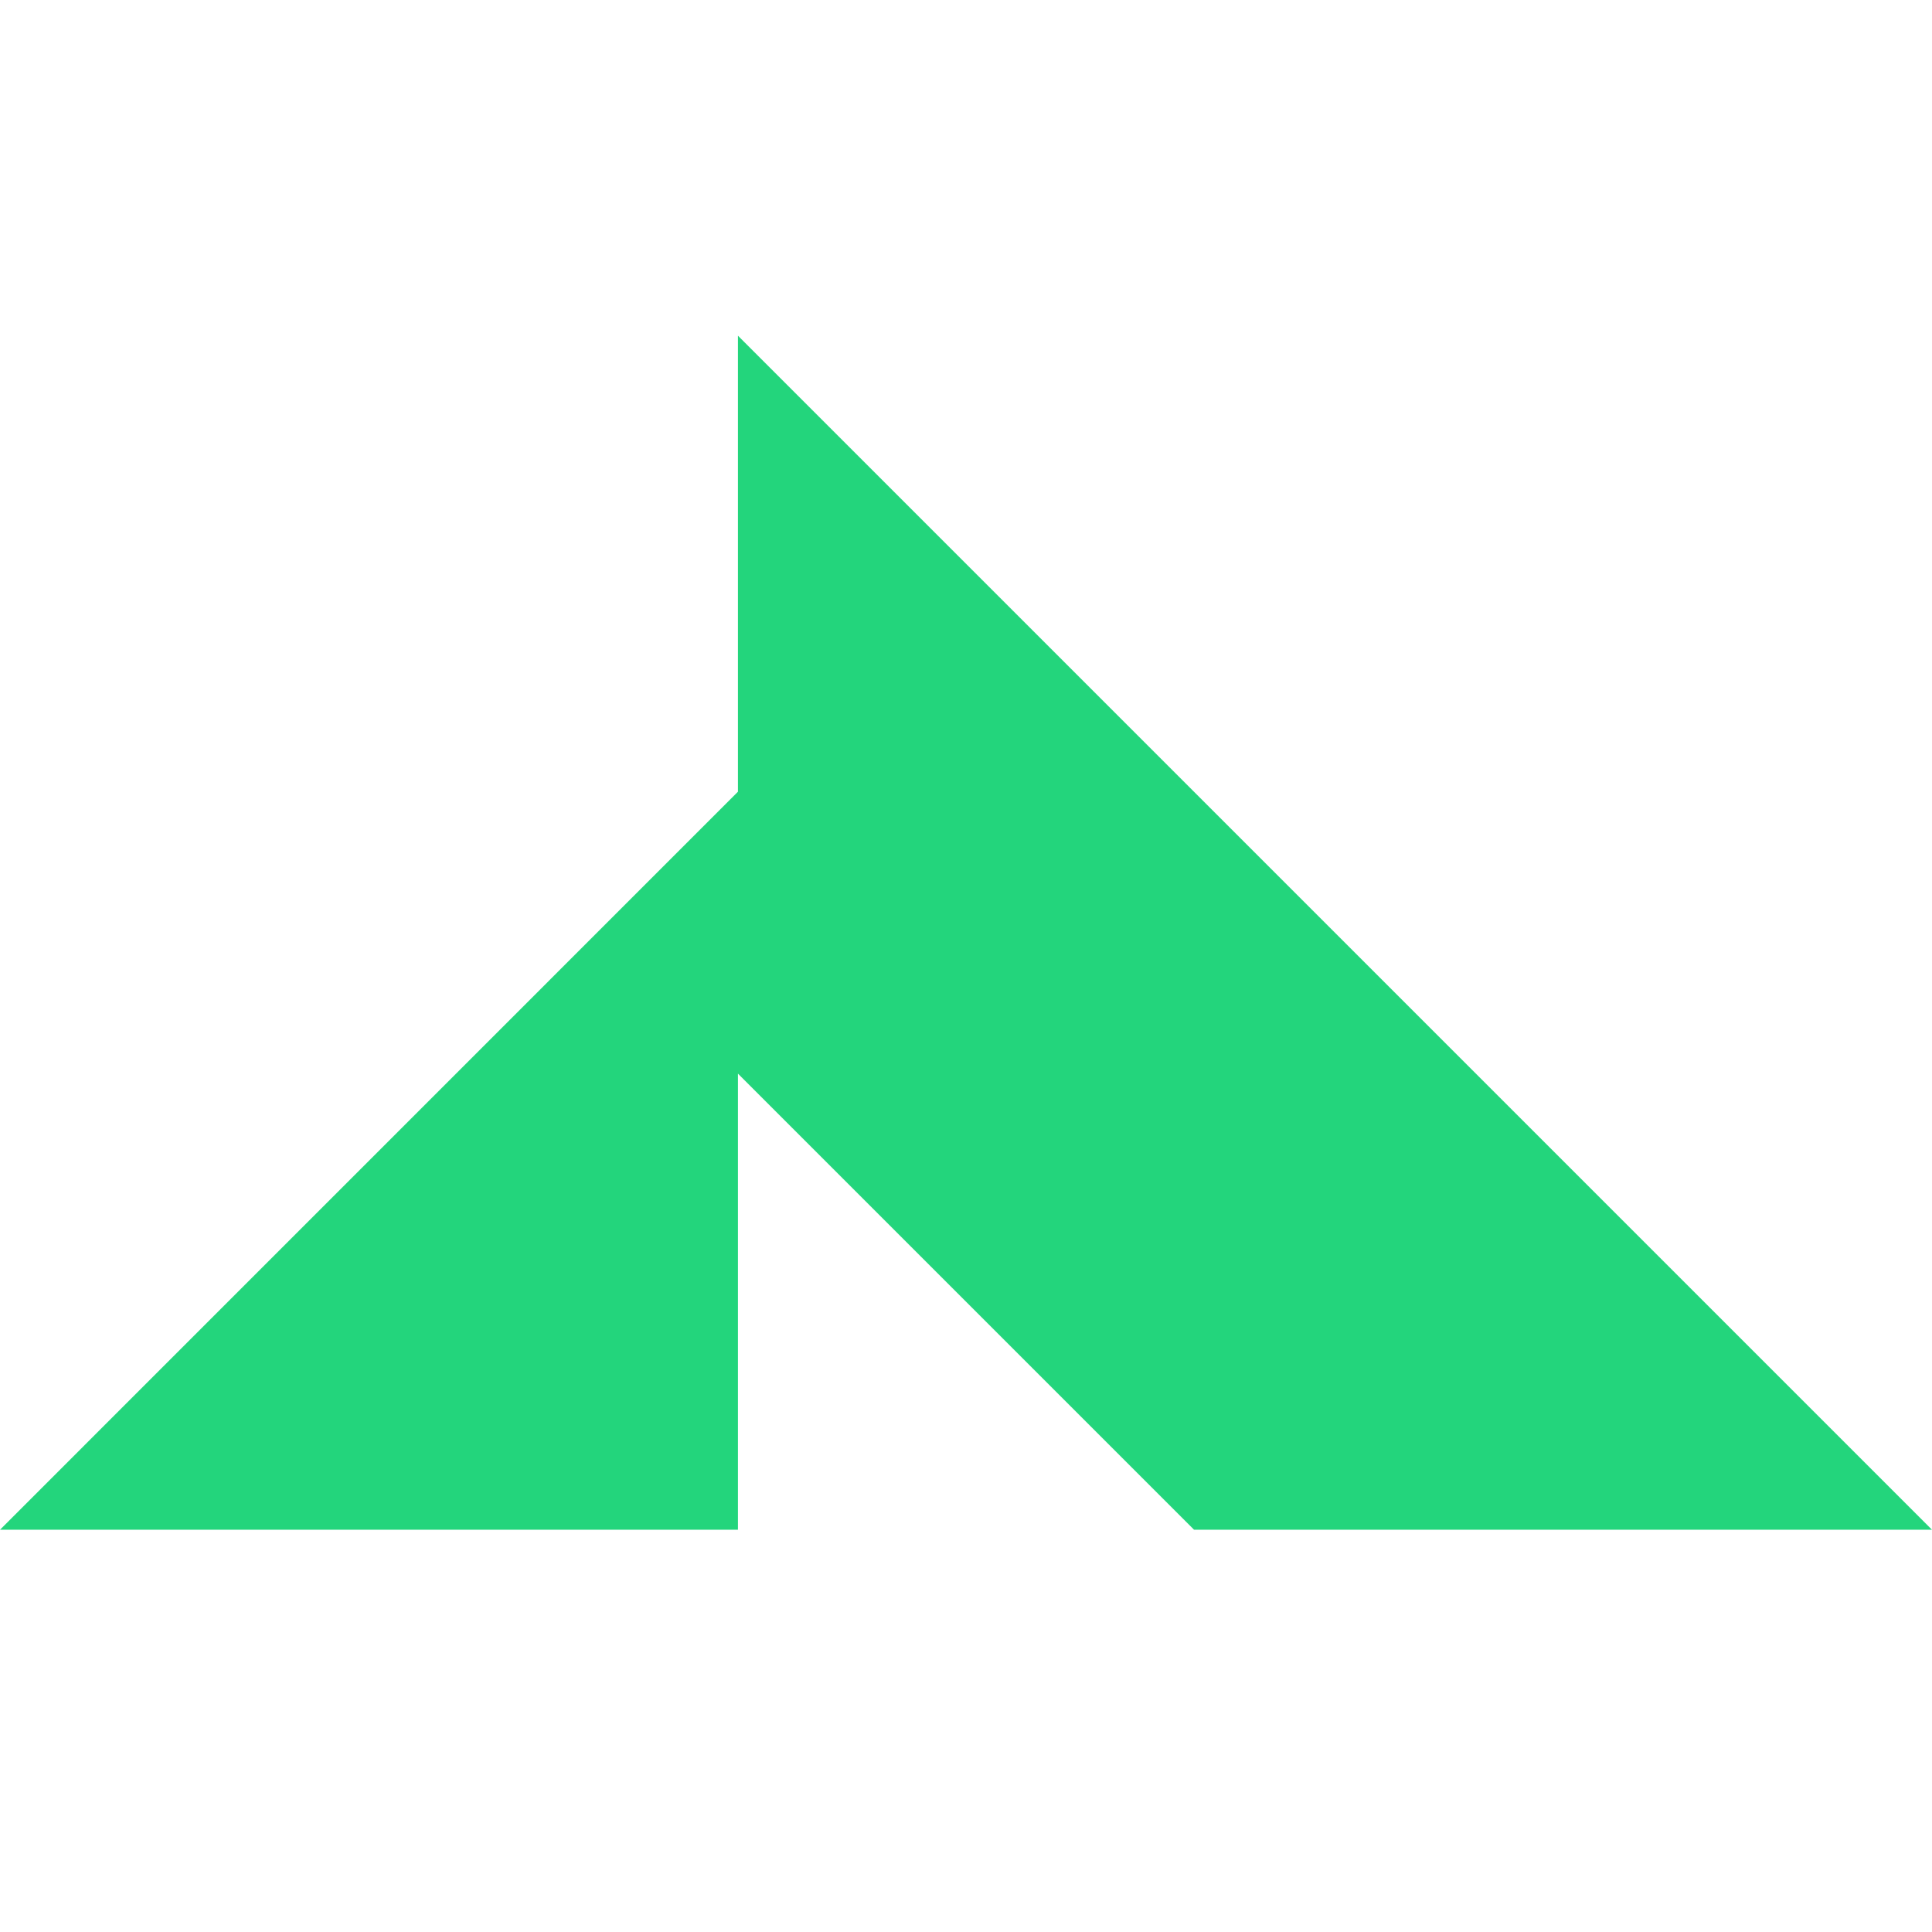
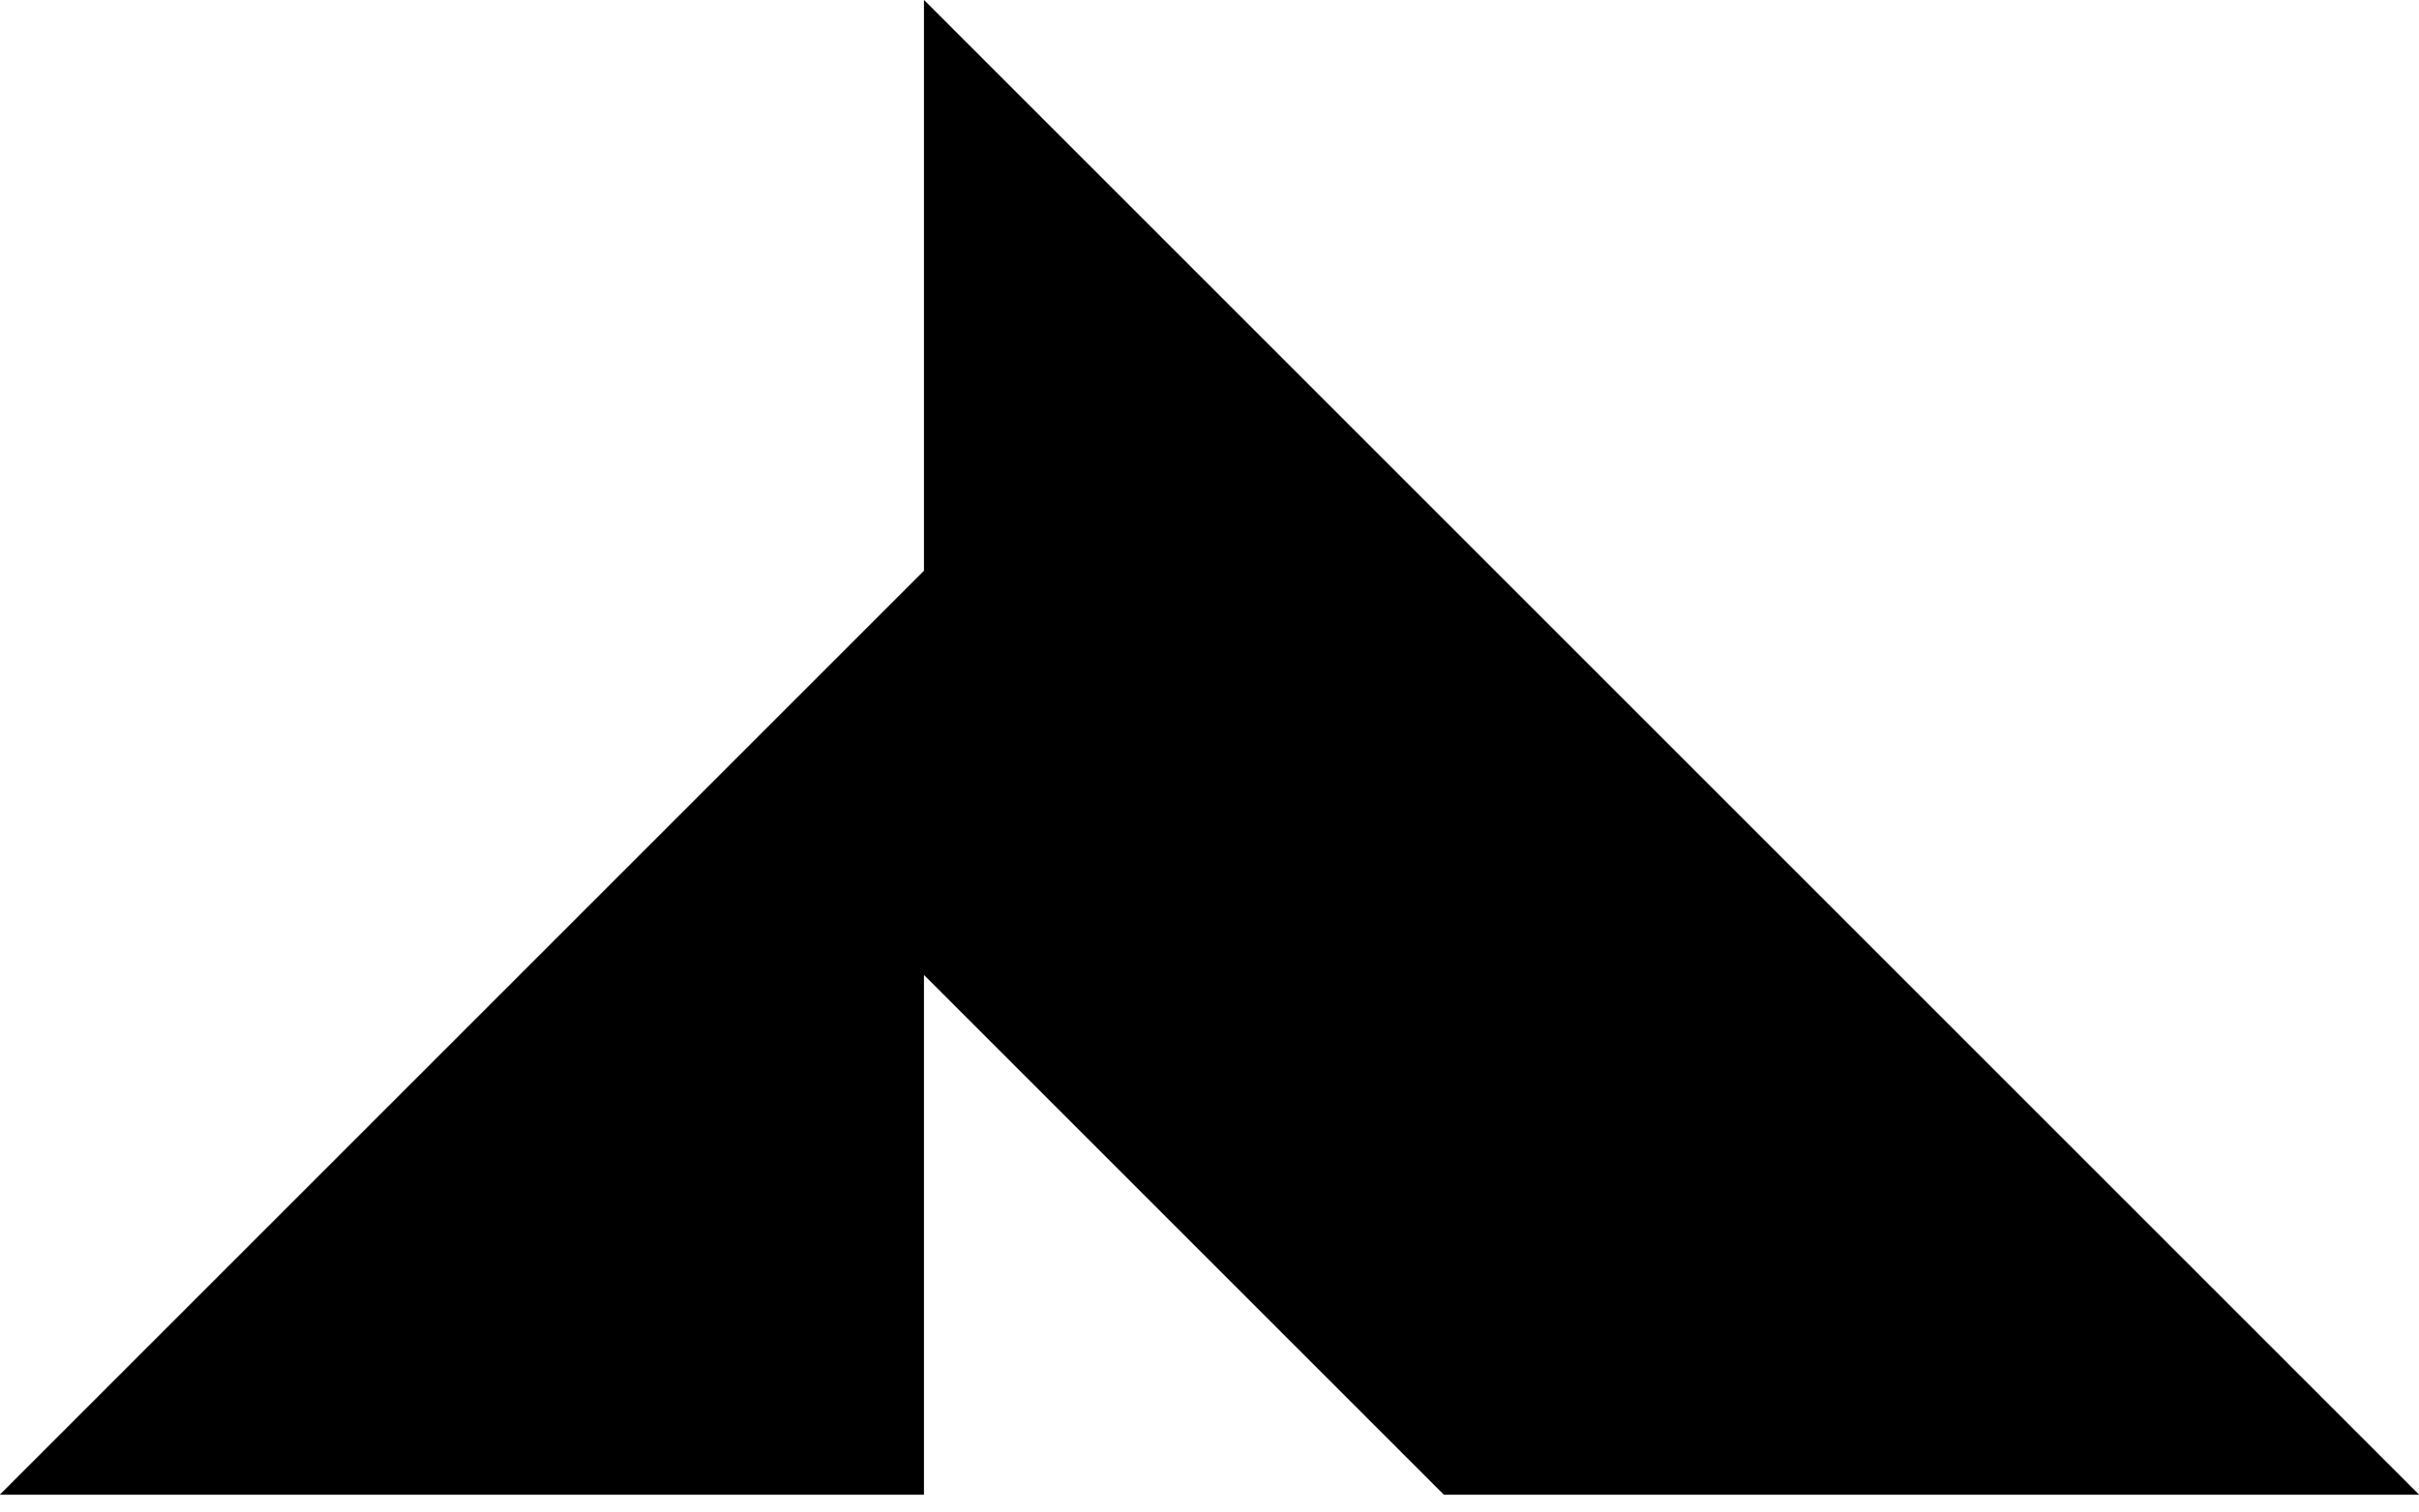
- <svg xmlns="http://www.w3.org/2000/svg" height="1em" style="flex:none;line-height:1" viewBox="0 0 24 24" width="1em">
-   <path clip-rule="evenodd" d="M9.167 4.17v5.665L0 19.003h9.167v-5.666l5.666 5.666H24L9.167 4.17z" fill="#23D57C" fill-rule="evenodd" />
+ <svg xmlns="http://www.w3.org/2000/svg" width="24" height="15" viewBox="0 0 24 15" fill="none">
+   <path d="M24 14.832V14.833H14.325L9.167 9.675V14.833H0V14.831L9.167 5.664V0H9.168L24 14.832Z" fill="black" />
</svg>
